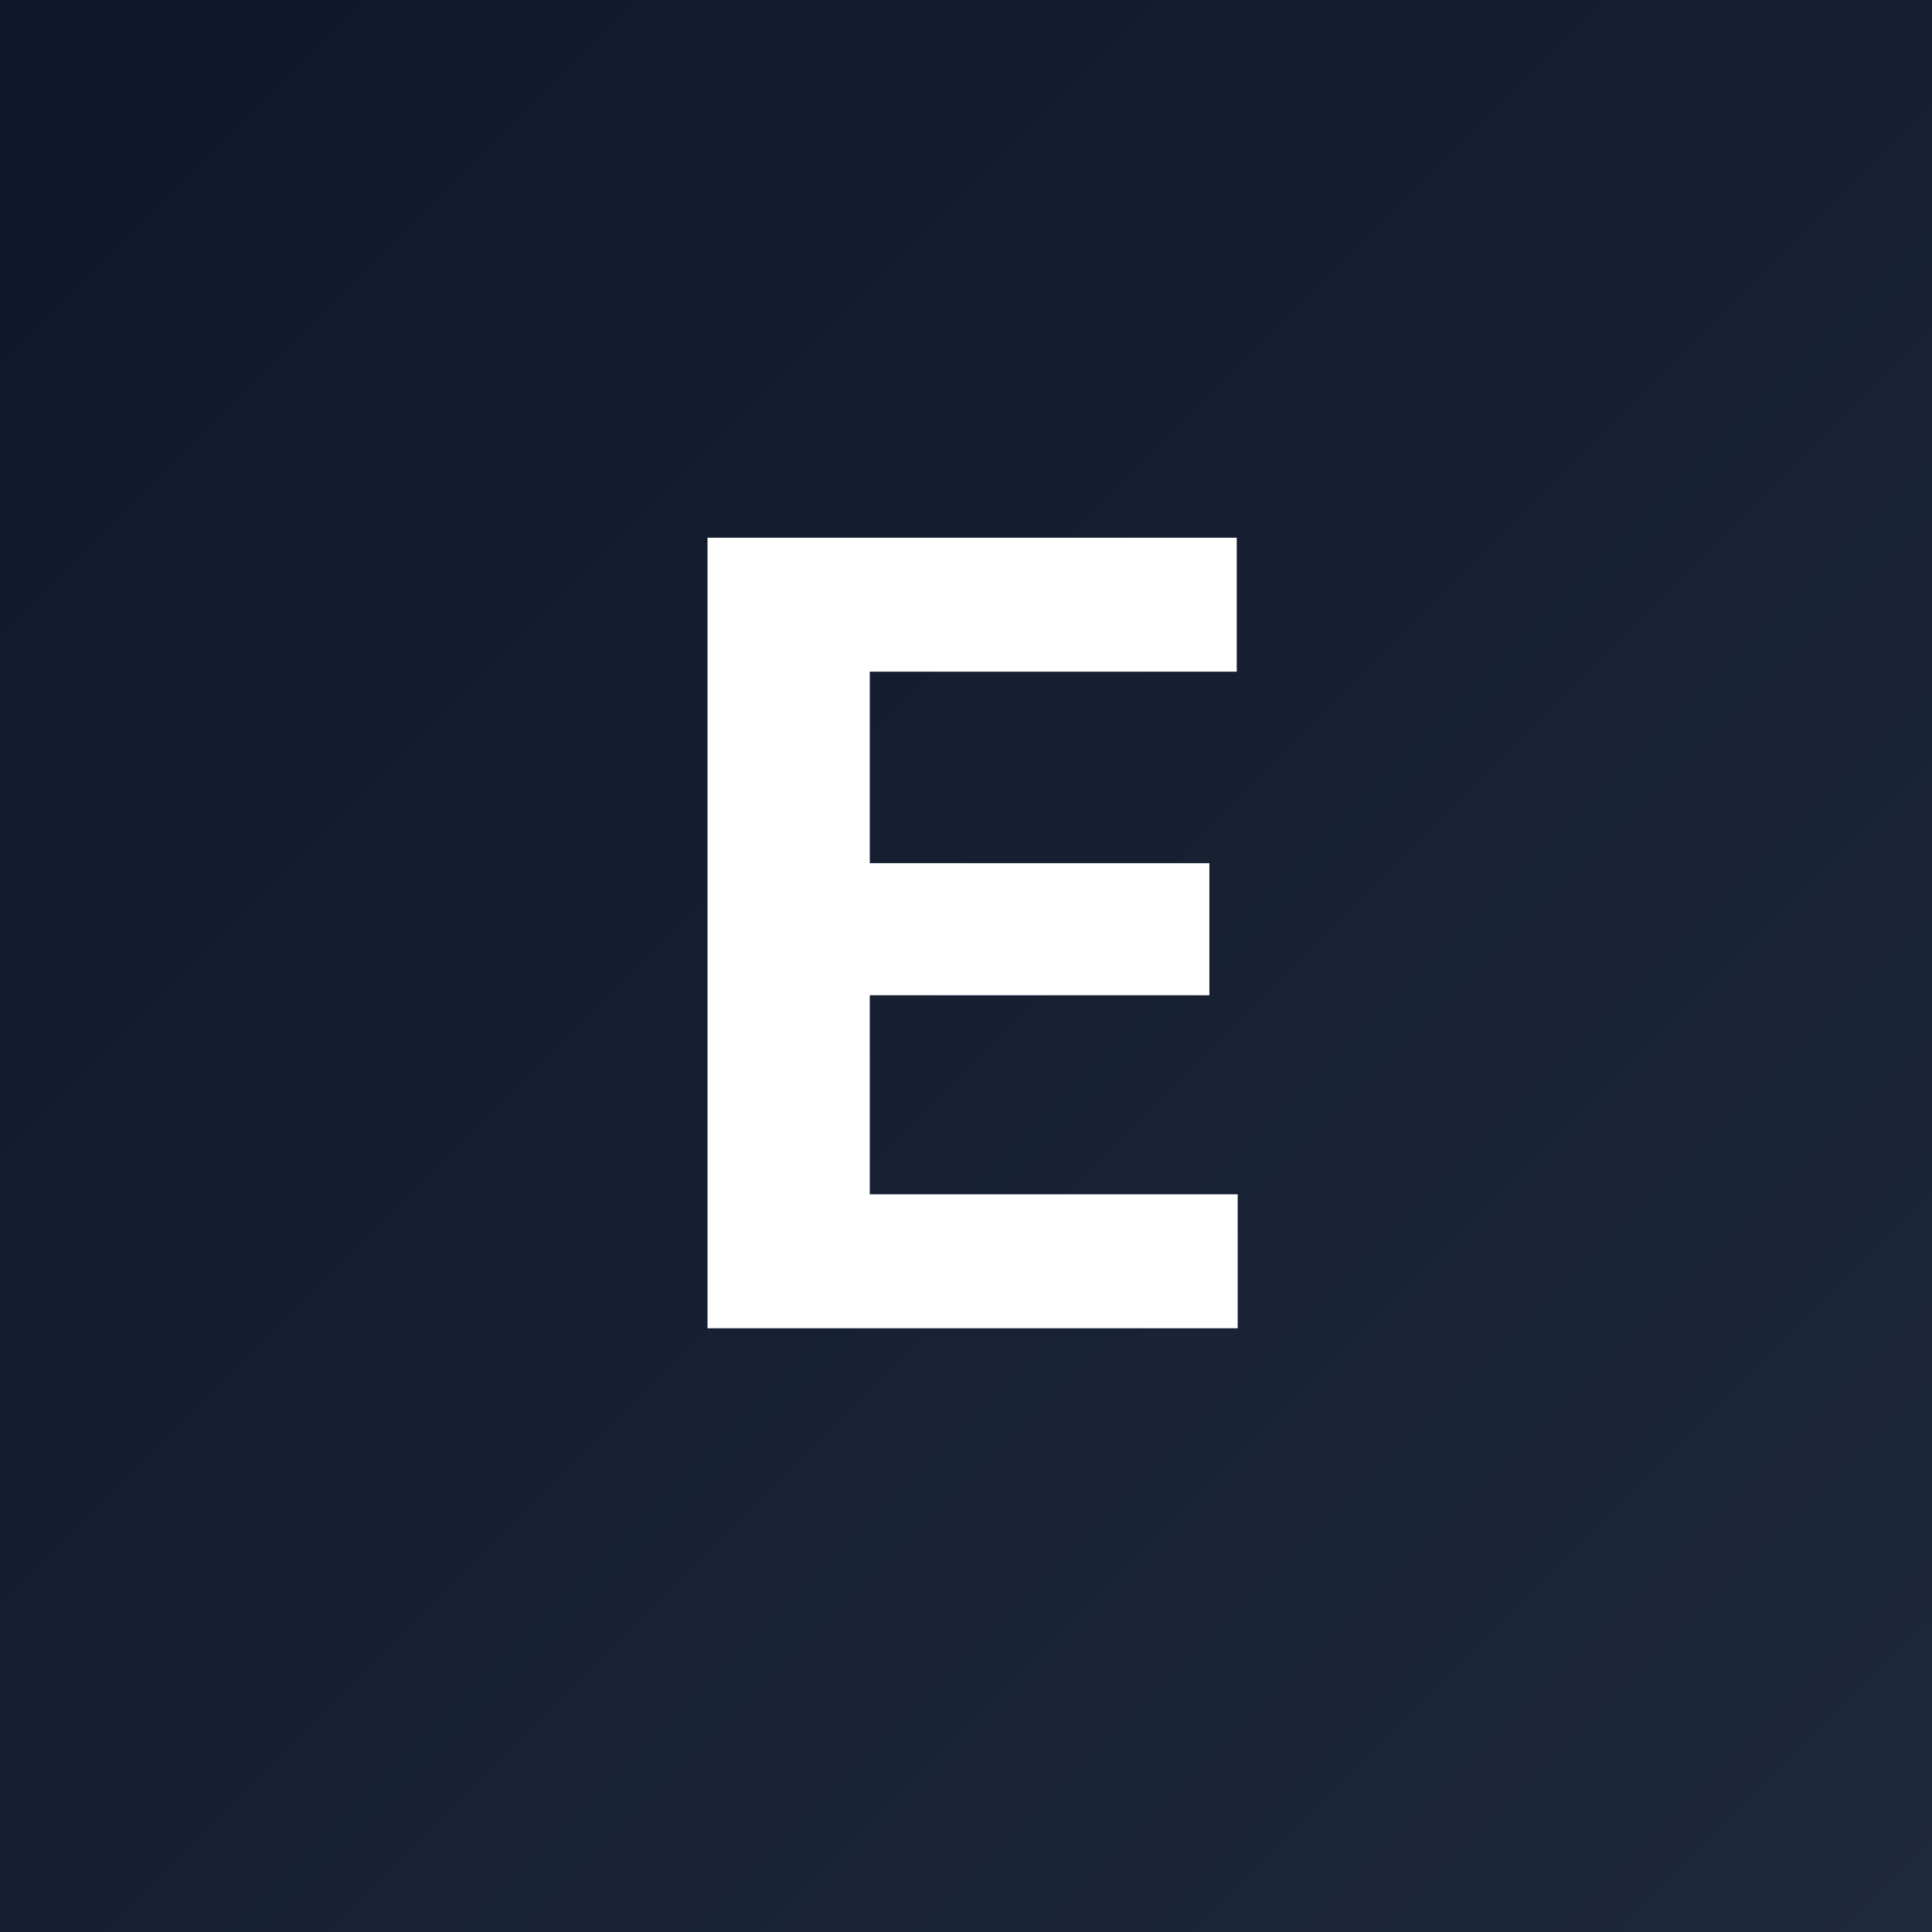
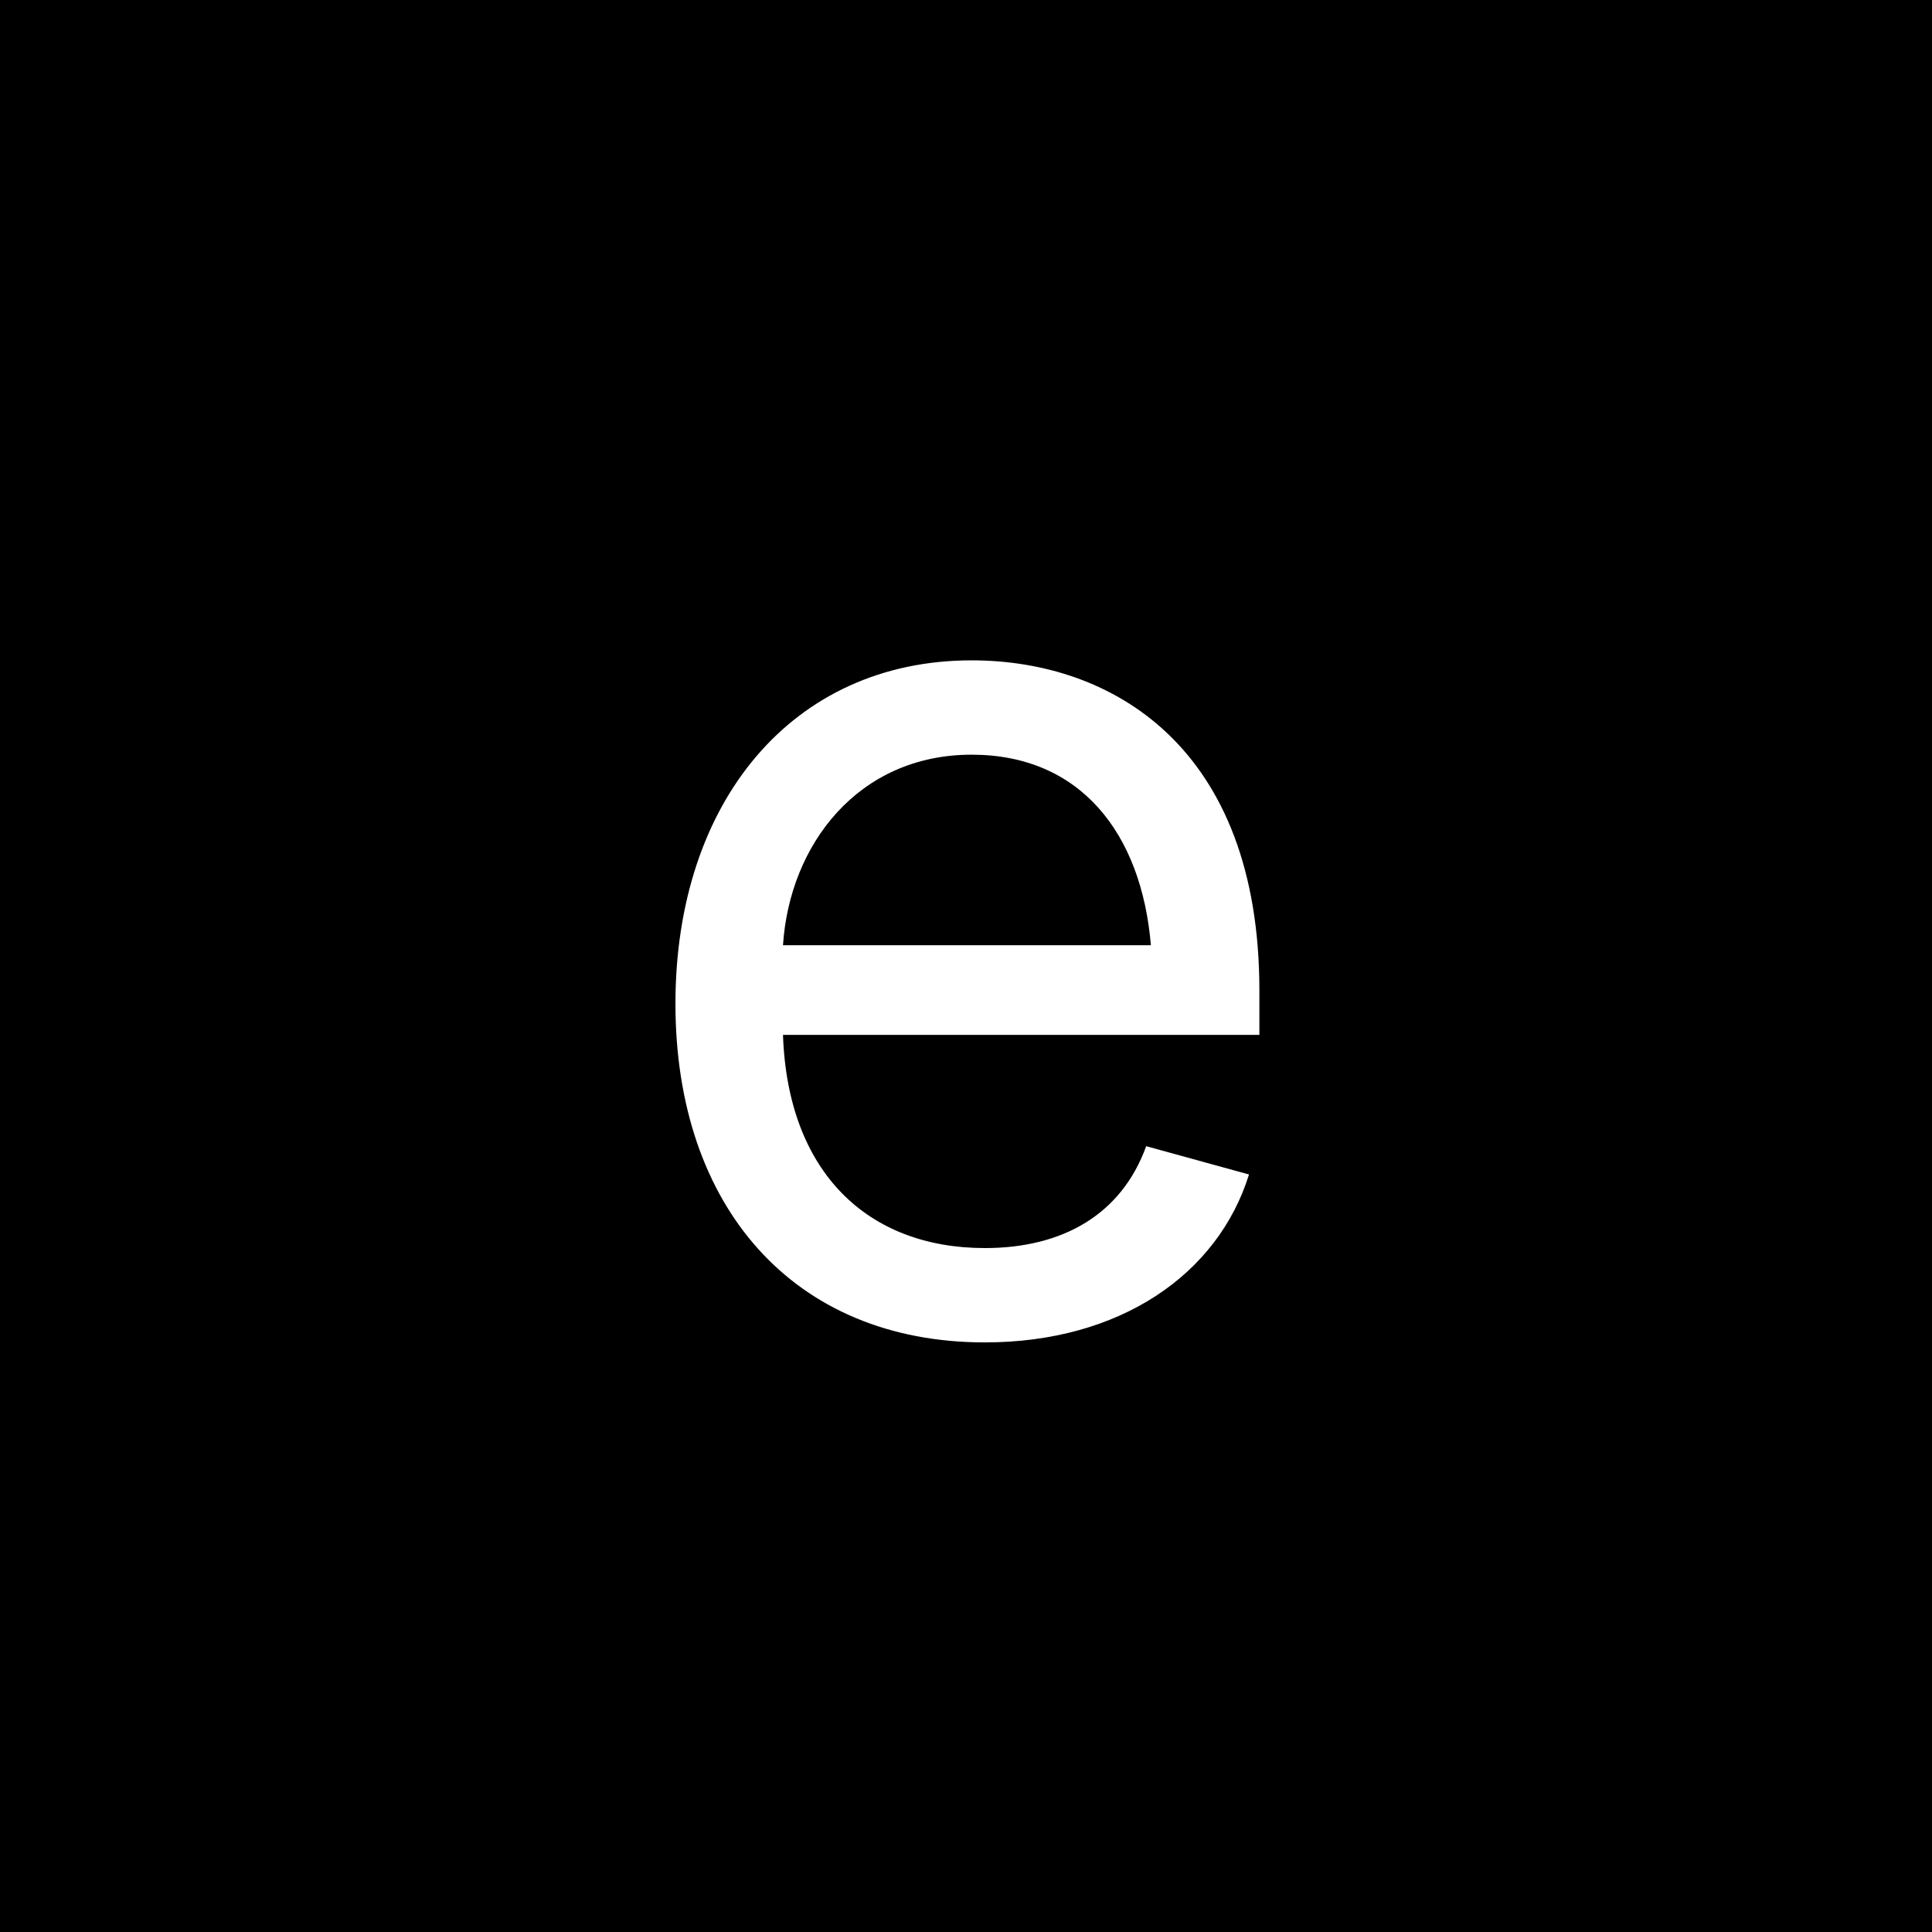
<svg xmlns="http://www.w3.org/2000/svg" width="32" height="32" viewBox="0 0 32 32">
-   <defs>
-     <linearGradient id="bg" x1="0%" y1="0%" x2="100%" y2="100%">
-       <stop offset="0%" style="stop-color:#0f172a;stop-opacity:1" />
-       <stop offset="100%" style="stop-color:#1e293b;stop-opacity:1" />
-     </linearGradient>
-   </defs>
-   <rect width="32" height="32" fill="url(#bg)" />
-   <text x="16" y="22" font-family="system-ui, -apple-system, sans-serif" font-size="18" font-weight="bold" text-anchor="middle" fill="#ffffff">E</text>
+   <rect width="32" height="32" fill="#000000" />
+   <text x="16" y="22" font-family="system-ui, -apple-system, sans-serif" font-size="20" font-weight="normal" text-anchor="middle" fill="#ffffff">e</text>
</svg>
